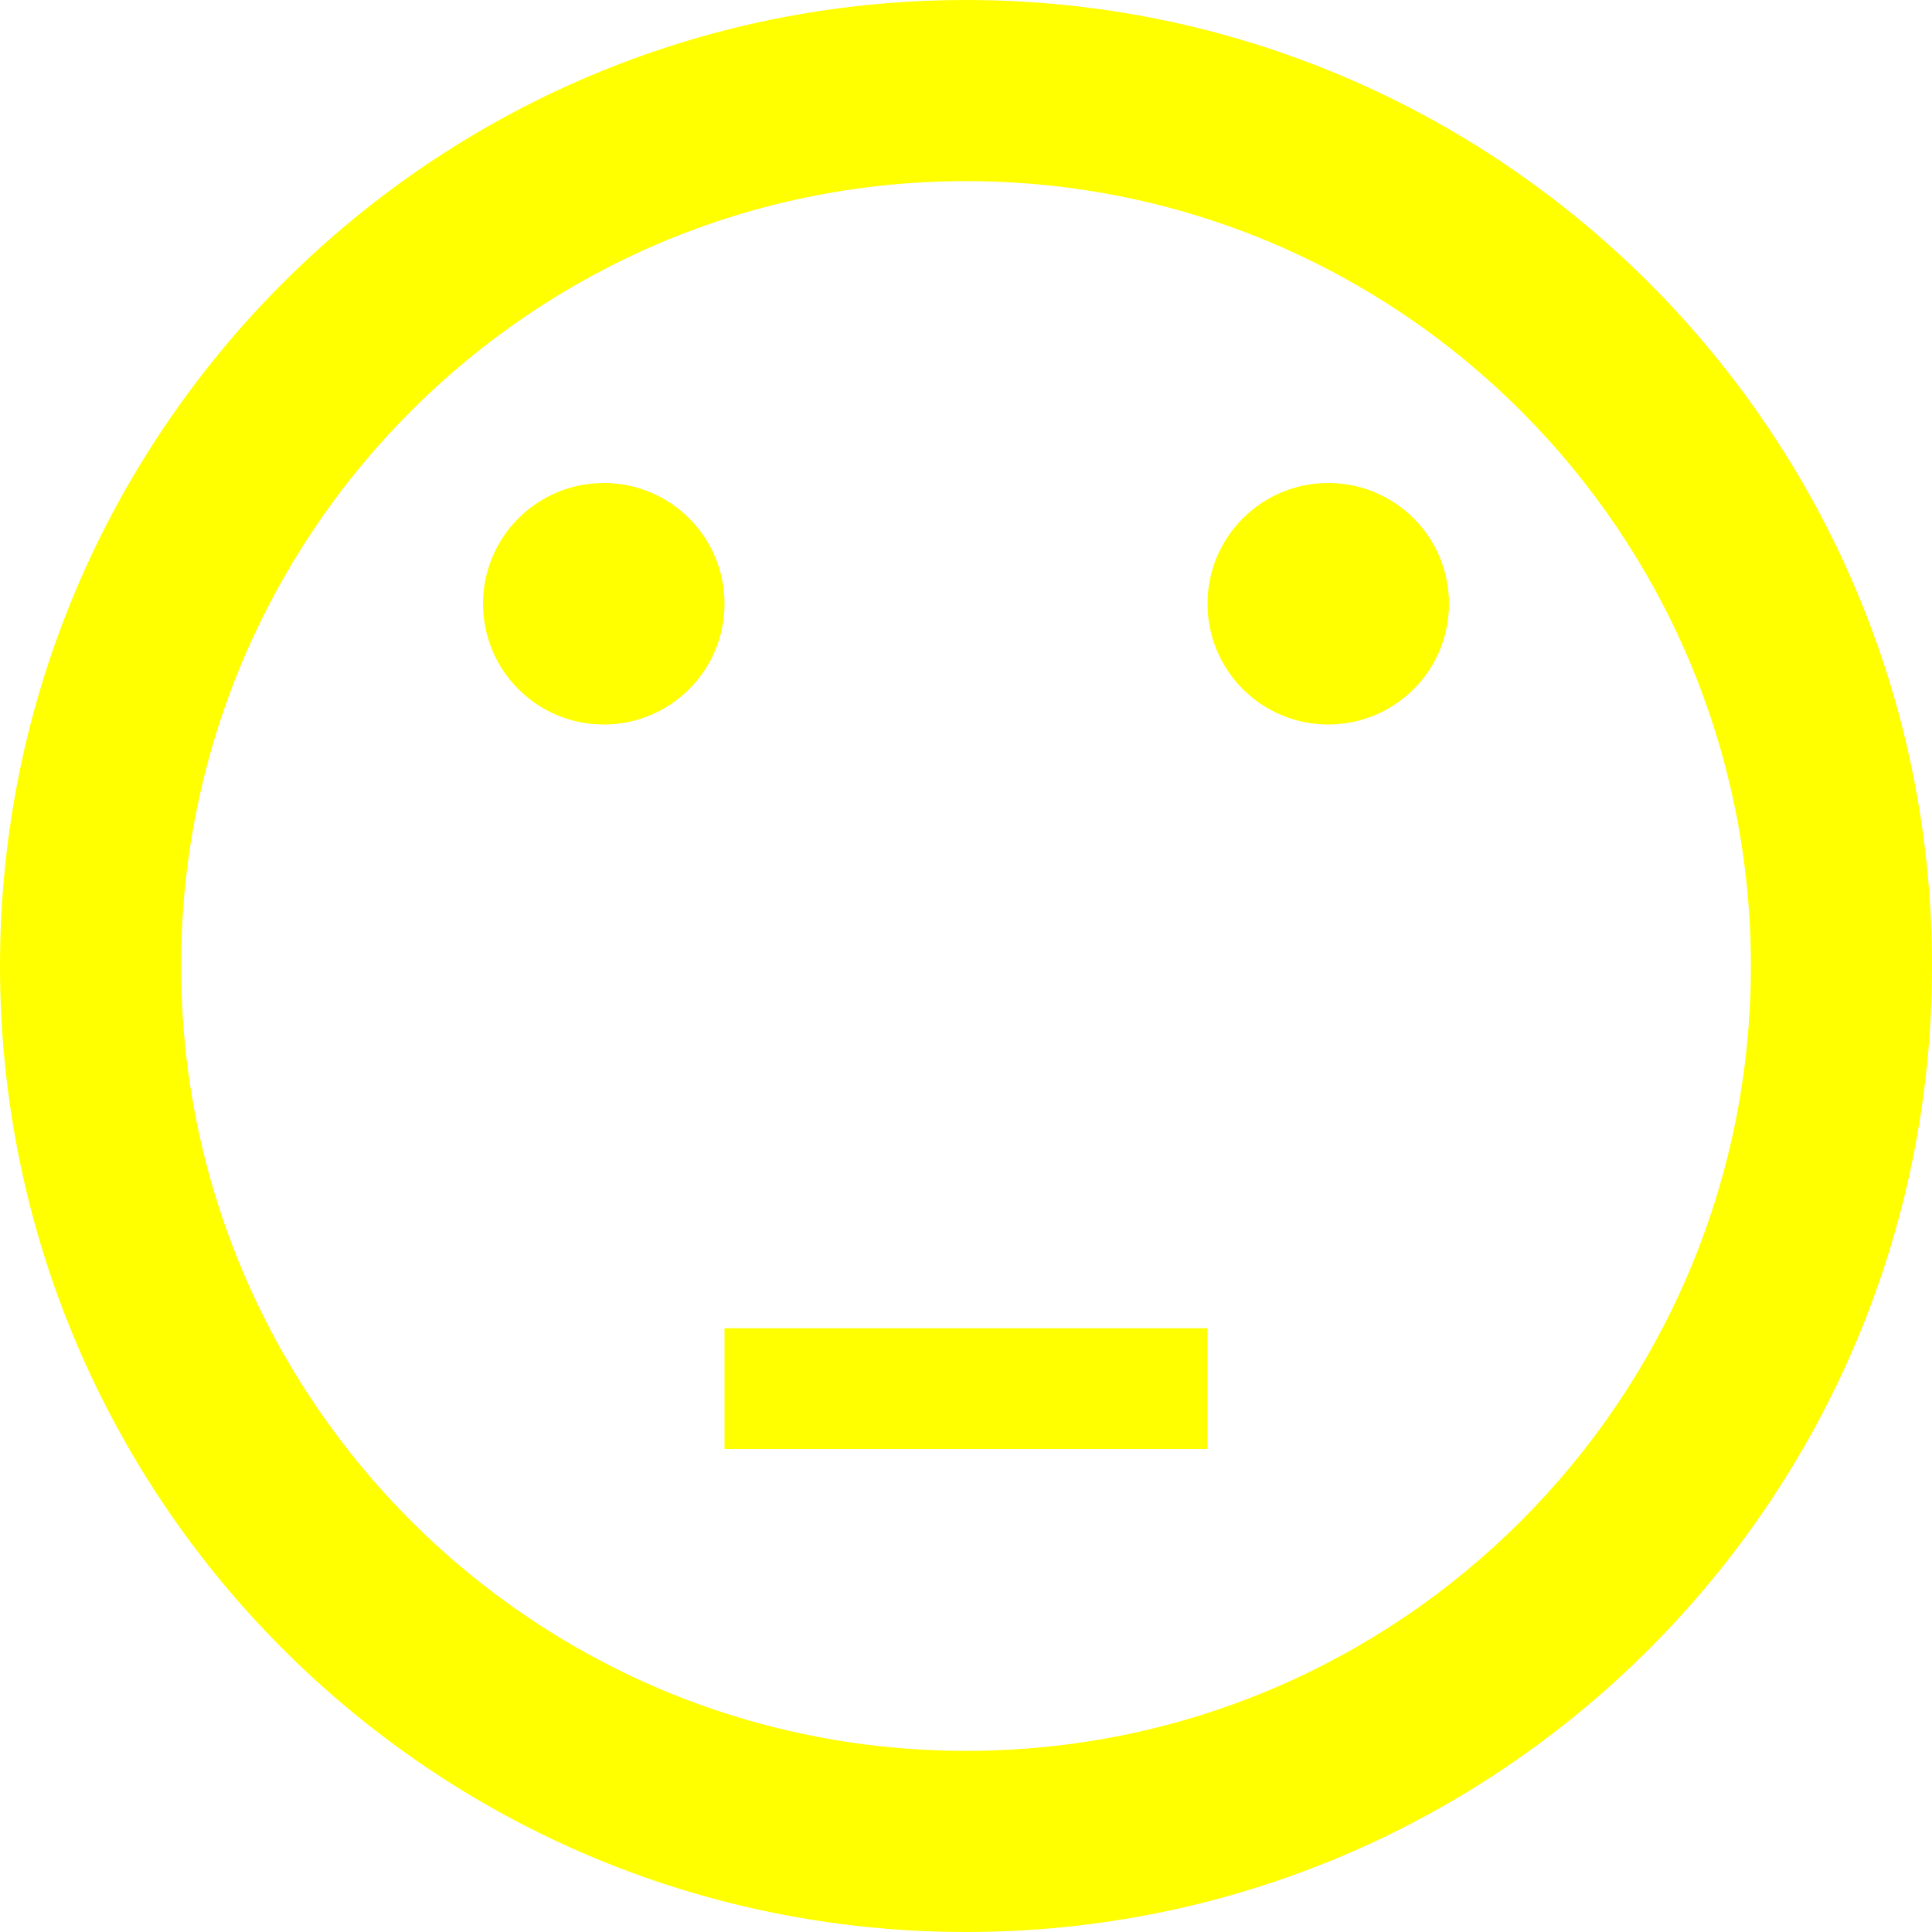
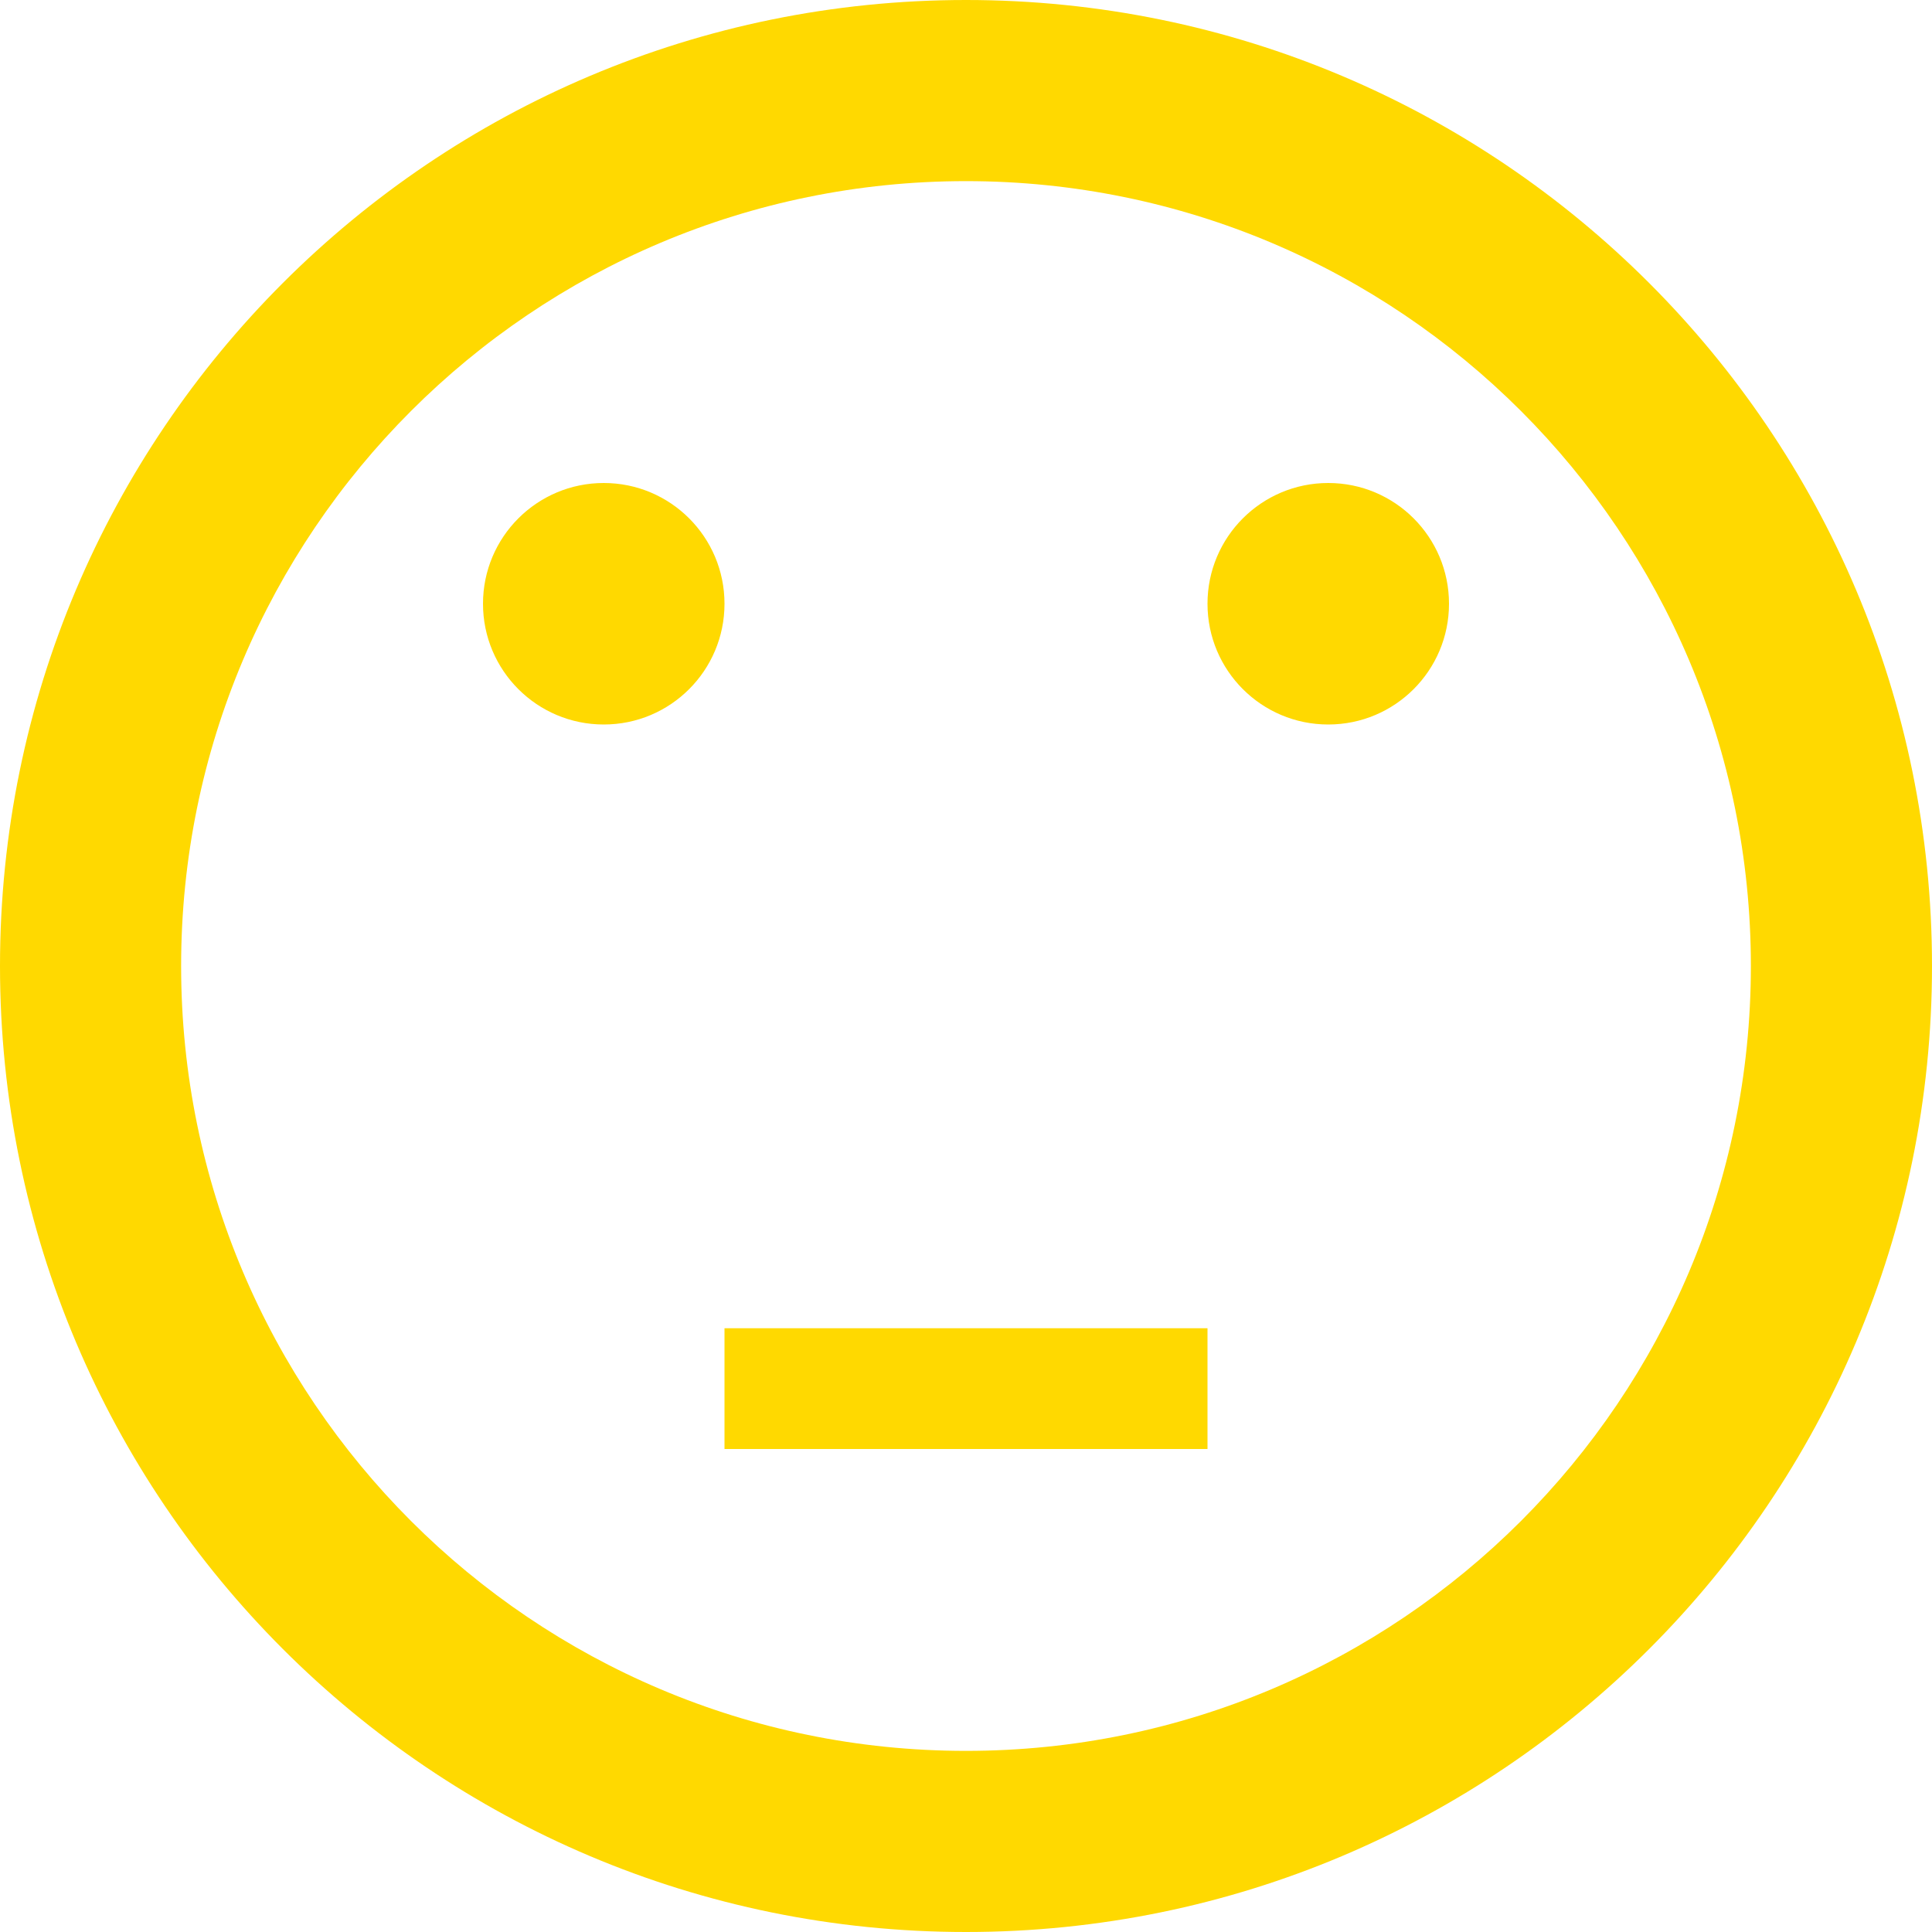
<svg xmlns="http://www.w3.org/2000/svg" version="1.1" width="32" height="32" viewBox="0 0 32 32">
-   <path fill="#ffff00" d="M16 32c8.837 0 16-7.163 16-16s-7.163-16-16-16-16 7.163-16 16 7.163 16 16 16zM16 3c7.18 0 13 5.82 13 13s-5.82 13-13 13-13-5.82-13-13 5.82-13 13-13zM8 10c0 1.105 0.895 2 2 2s2-0.895 2-2-0.895-2-2-2-2 0.895-2 2zM20 10c0 1.105 0.895 2 2 2s2-0.895 2-2-0.895-2-2-2-2 0.895-2 2zM12 22h8v2h-8v-2z" />
+   <path fill="#FFD900" d="M16 32c8.837 0 16-7.163 16-16s-7.163-16-16-16-16 7.163-16 16 7.163 16 16 16zM16 3c7.18 0 13 5.82 13 13s-5.82 13-13 13-13-5.82-13-13 5.82-13 13-13zM8 10c0 1.105 0.895 2 2 2s2-0.895 2-2-0.895-2-2-2-2 0.895-2 2zM20 10c0 1.105 0.895 2 2 2s2-0.895 2-2-0.895-2-2-2-2 0.895-2 2zM12 22h8v2h-8v-2z" />
</svg>
